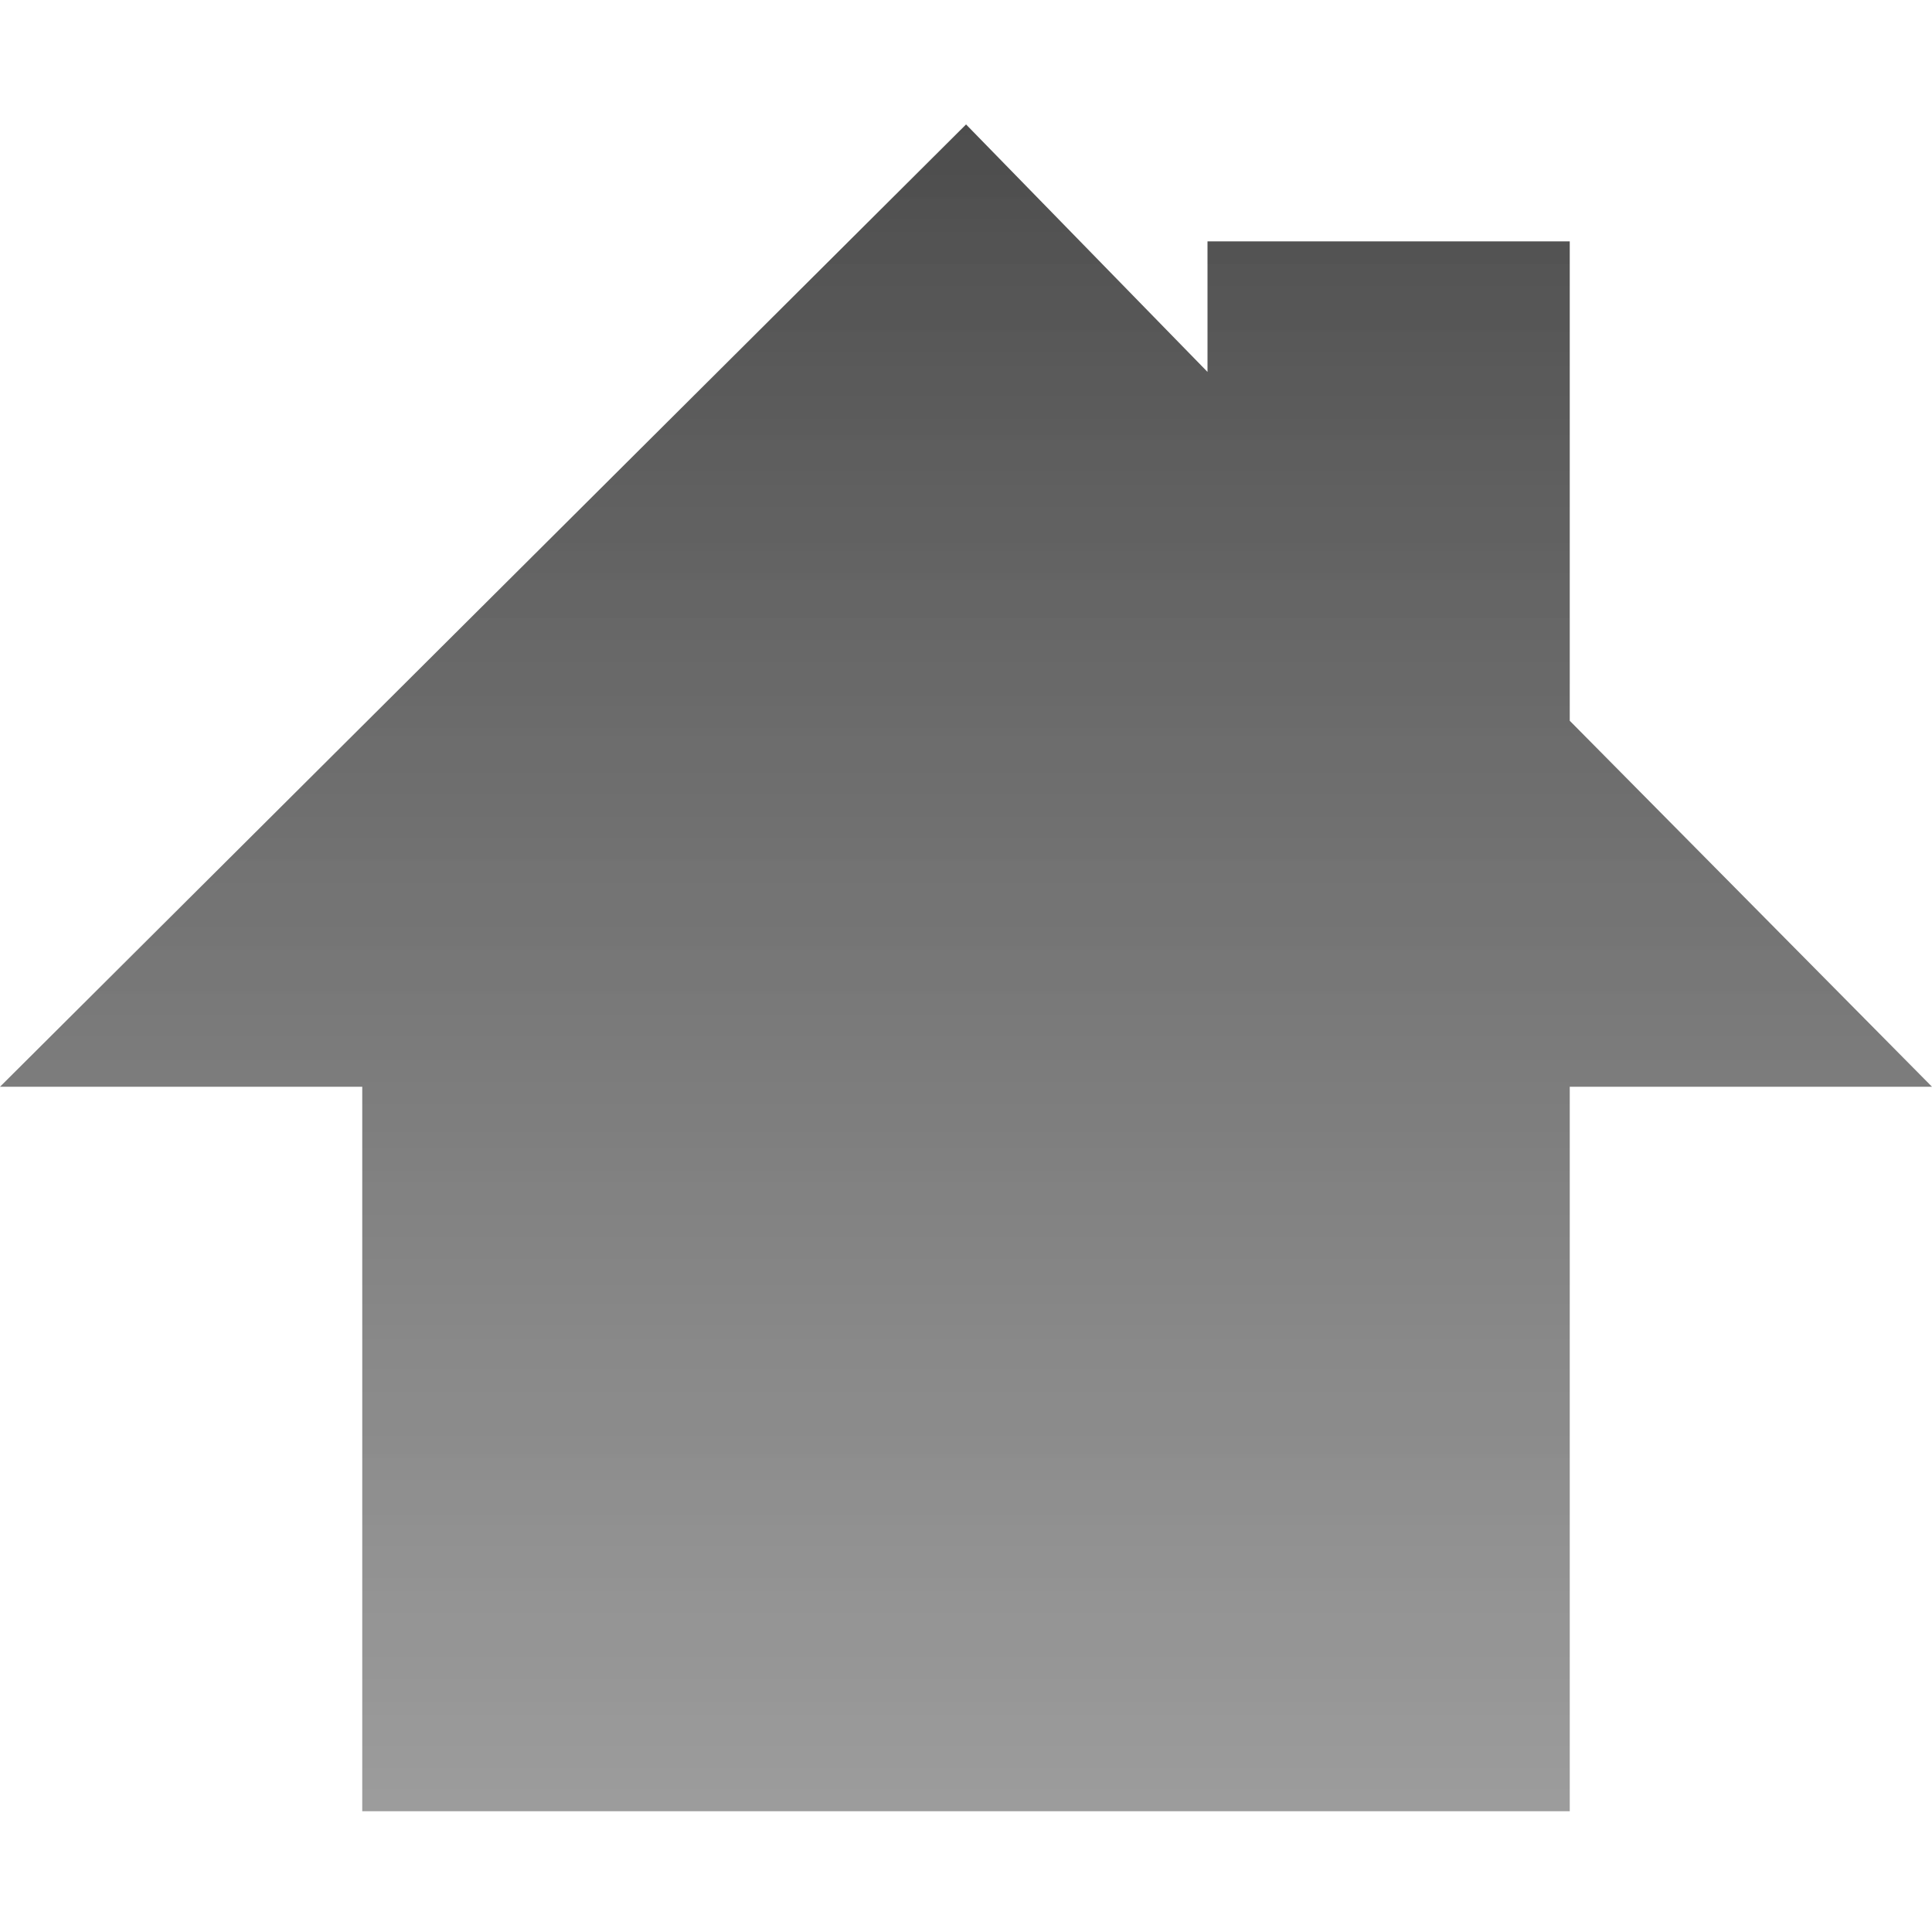
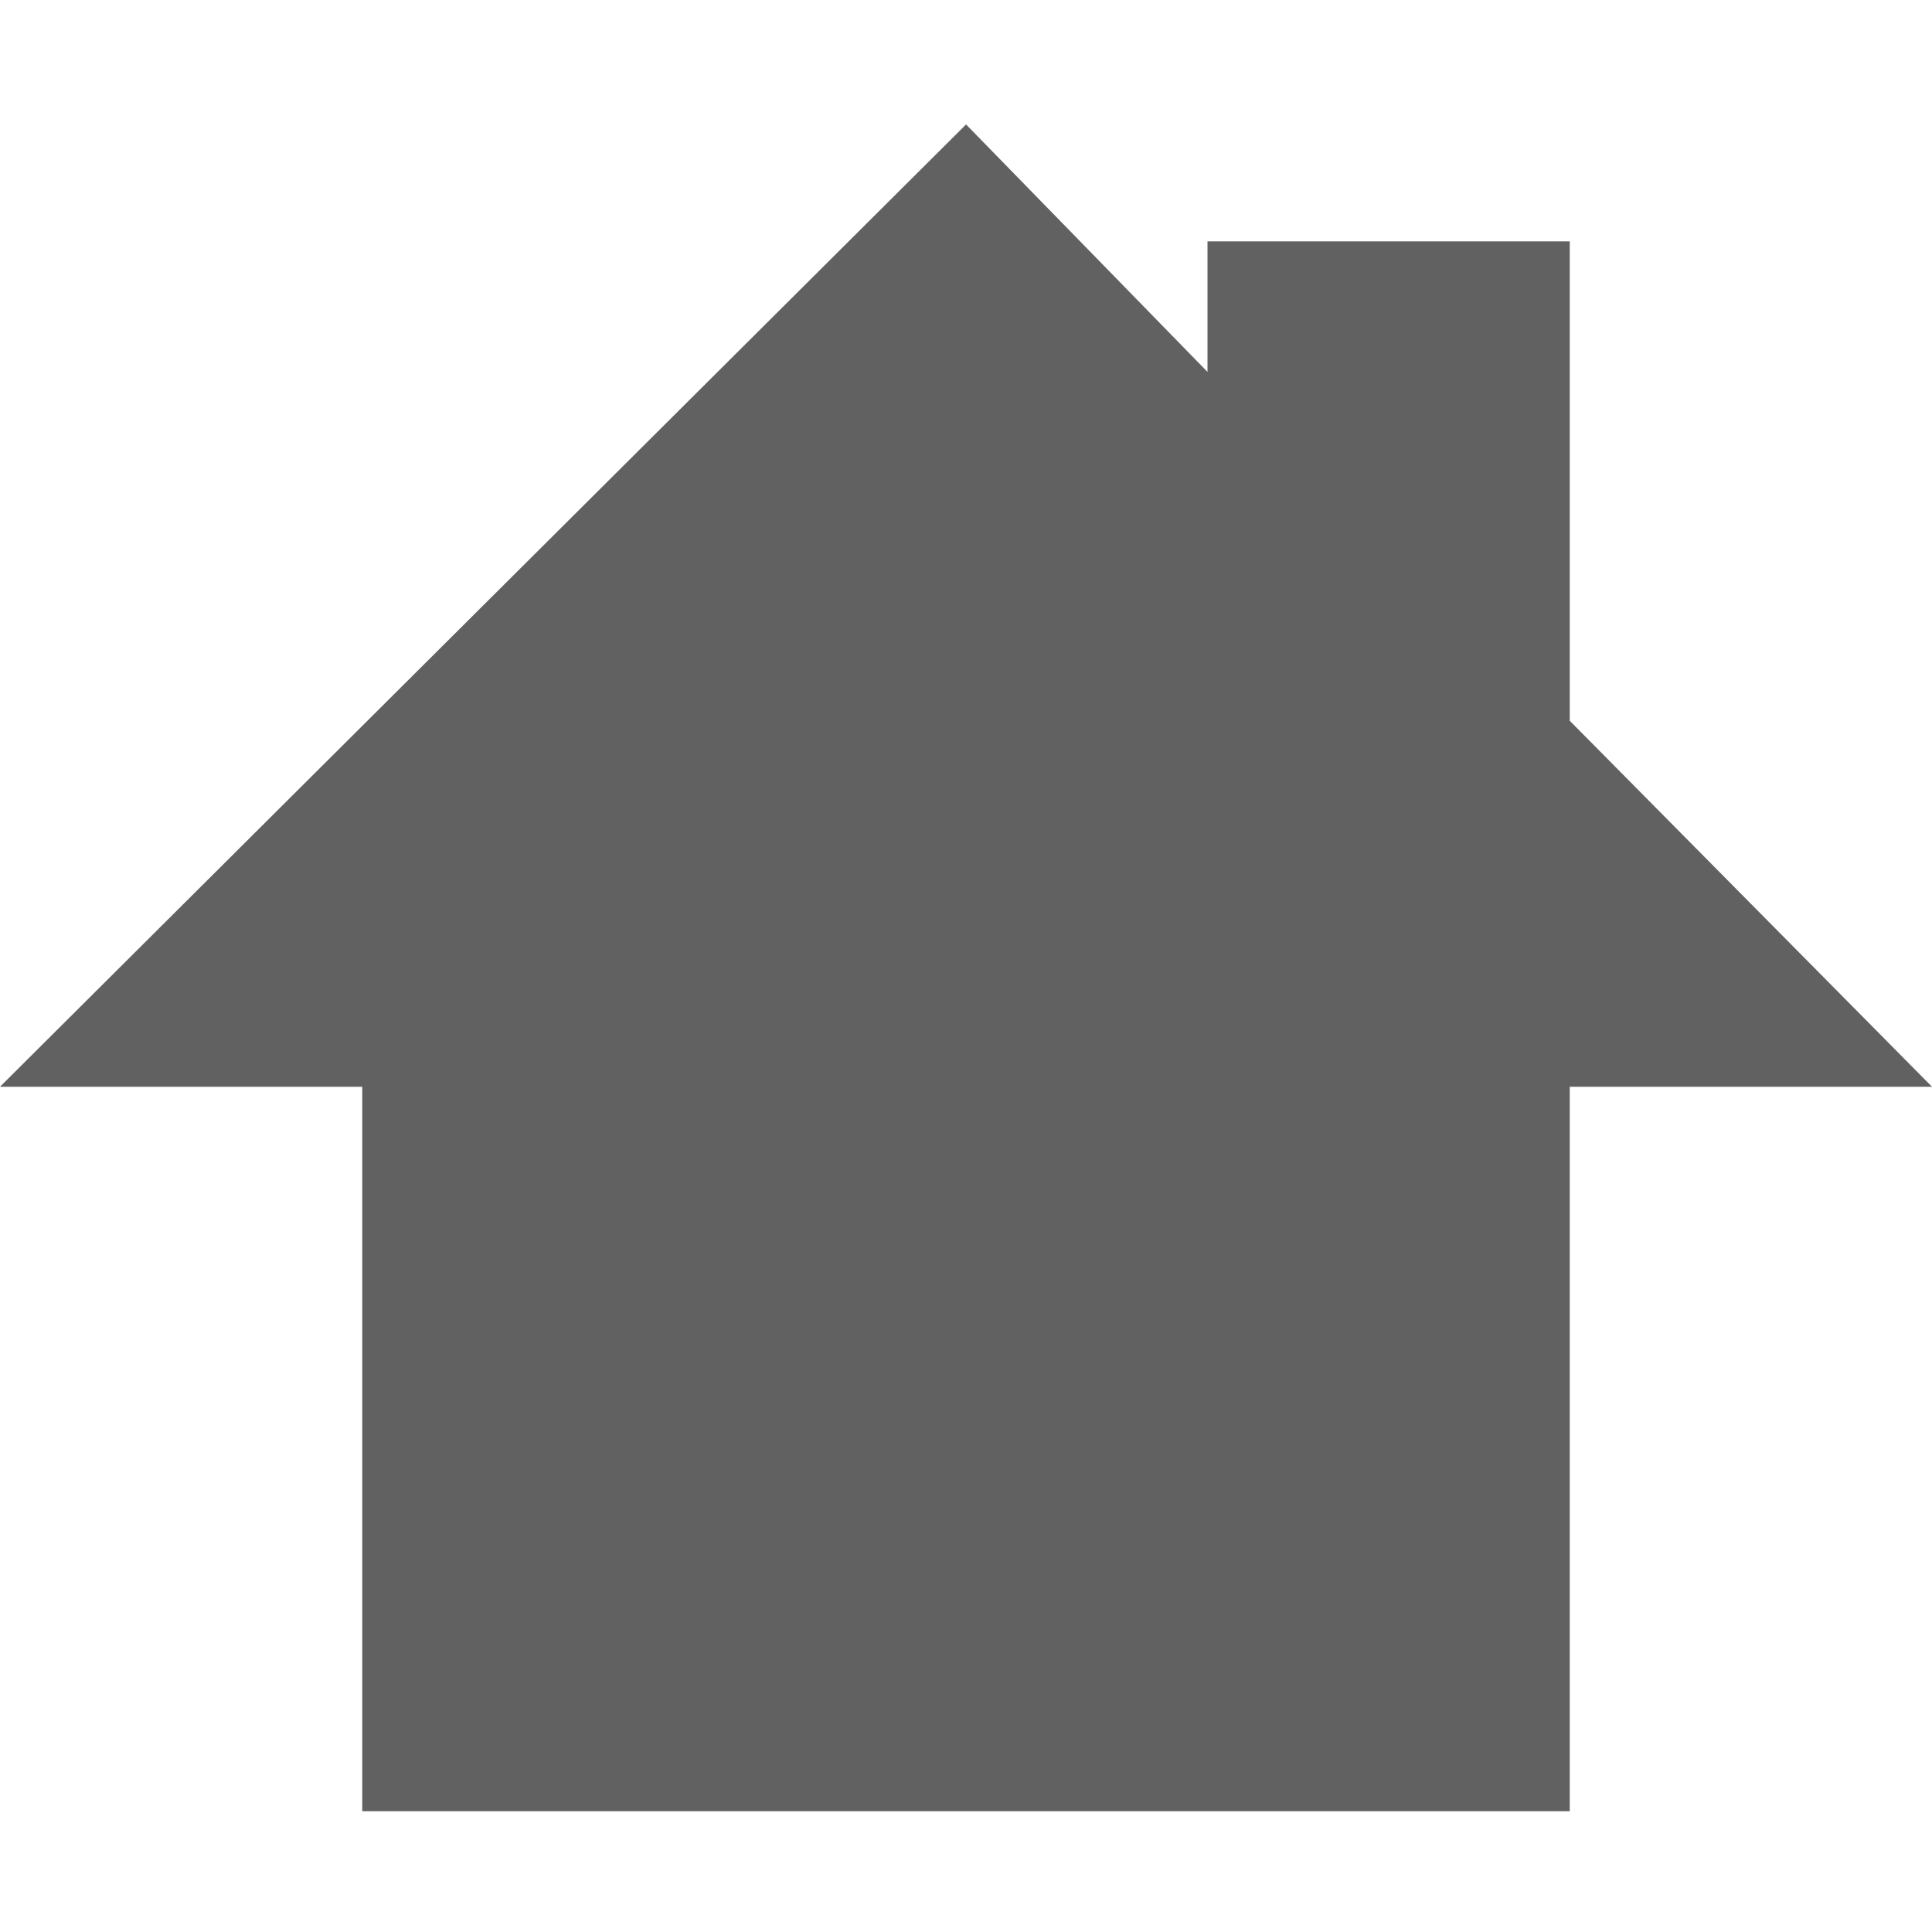
<svg xmlns="http://www.w3.org/2000/svg" height="16" width="16" version="1.0">
-   <defs>
-     <linearGradient id="a" y2="15" gradientUnits="userSpaceOnUse" y1="1" x2="8" x1="8">
-       <stop offset="0" />
-       <stop stop-color="#363636" stop-opacity=".7" offset="1" />
-     </linearGradient>
-   </defs>
  <rect style="color:#000000" fill-opacity="0" height="97.986" width="163.31" y="-32.993" x="-62.897" />
-   <path opacity=".7" fill="url(#a)" d="m8 1.031-8 7.969h3v6h10v-6h3l-3-3.031v-3.97h-3v1.081l-2-2.05z" fill-rule="evenodd" />
+   <path opacity=".7" fill="#1e1e1e" d="m8 1.031-8 7.969h3v6h10v-6h3l-3-3.031v-3.97h-3v1.081l-2-2.05z" fill-rule="evenodd" />
</svg>
